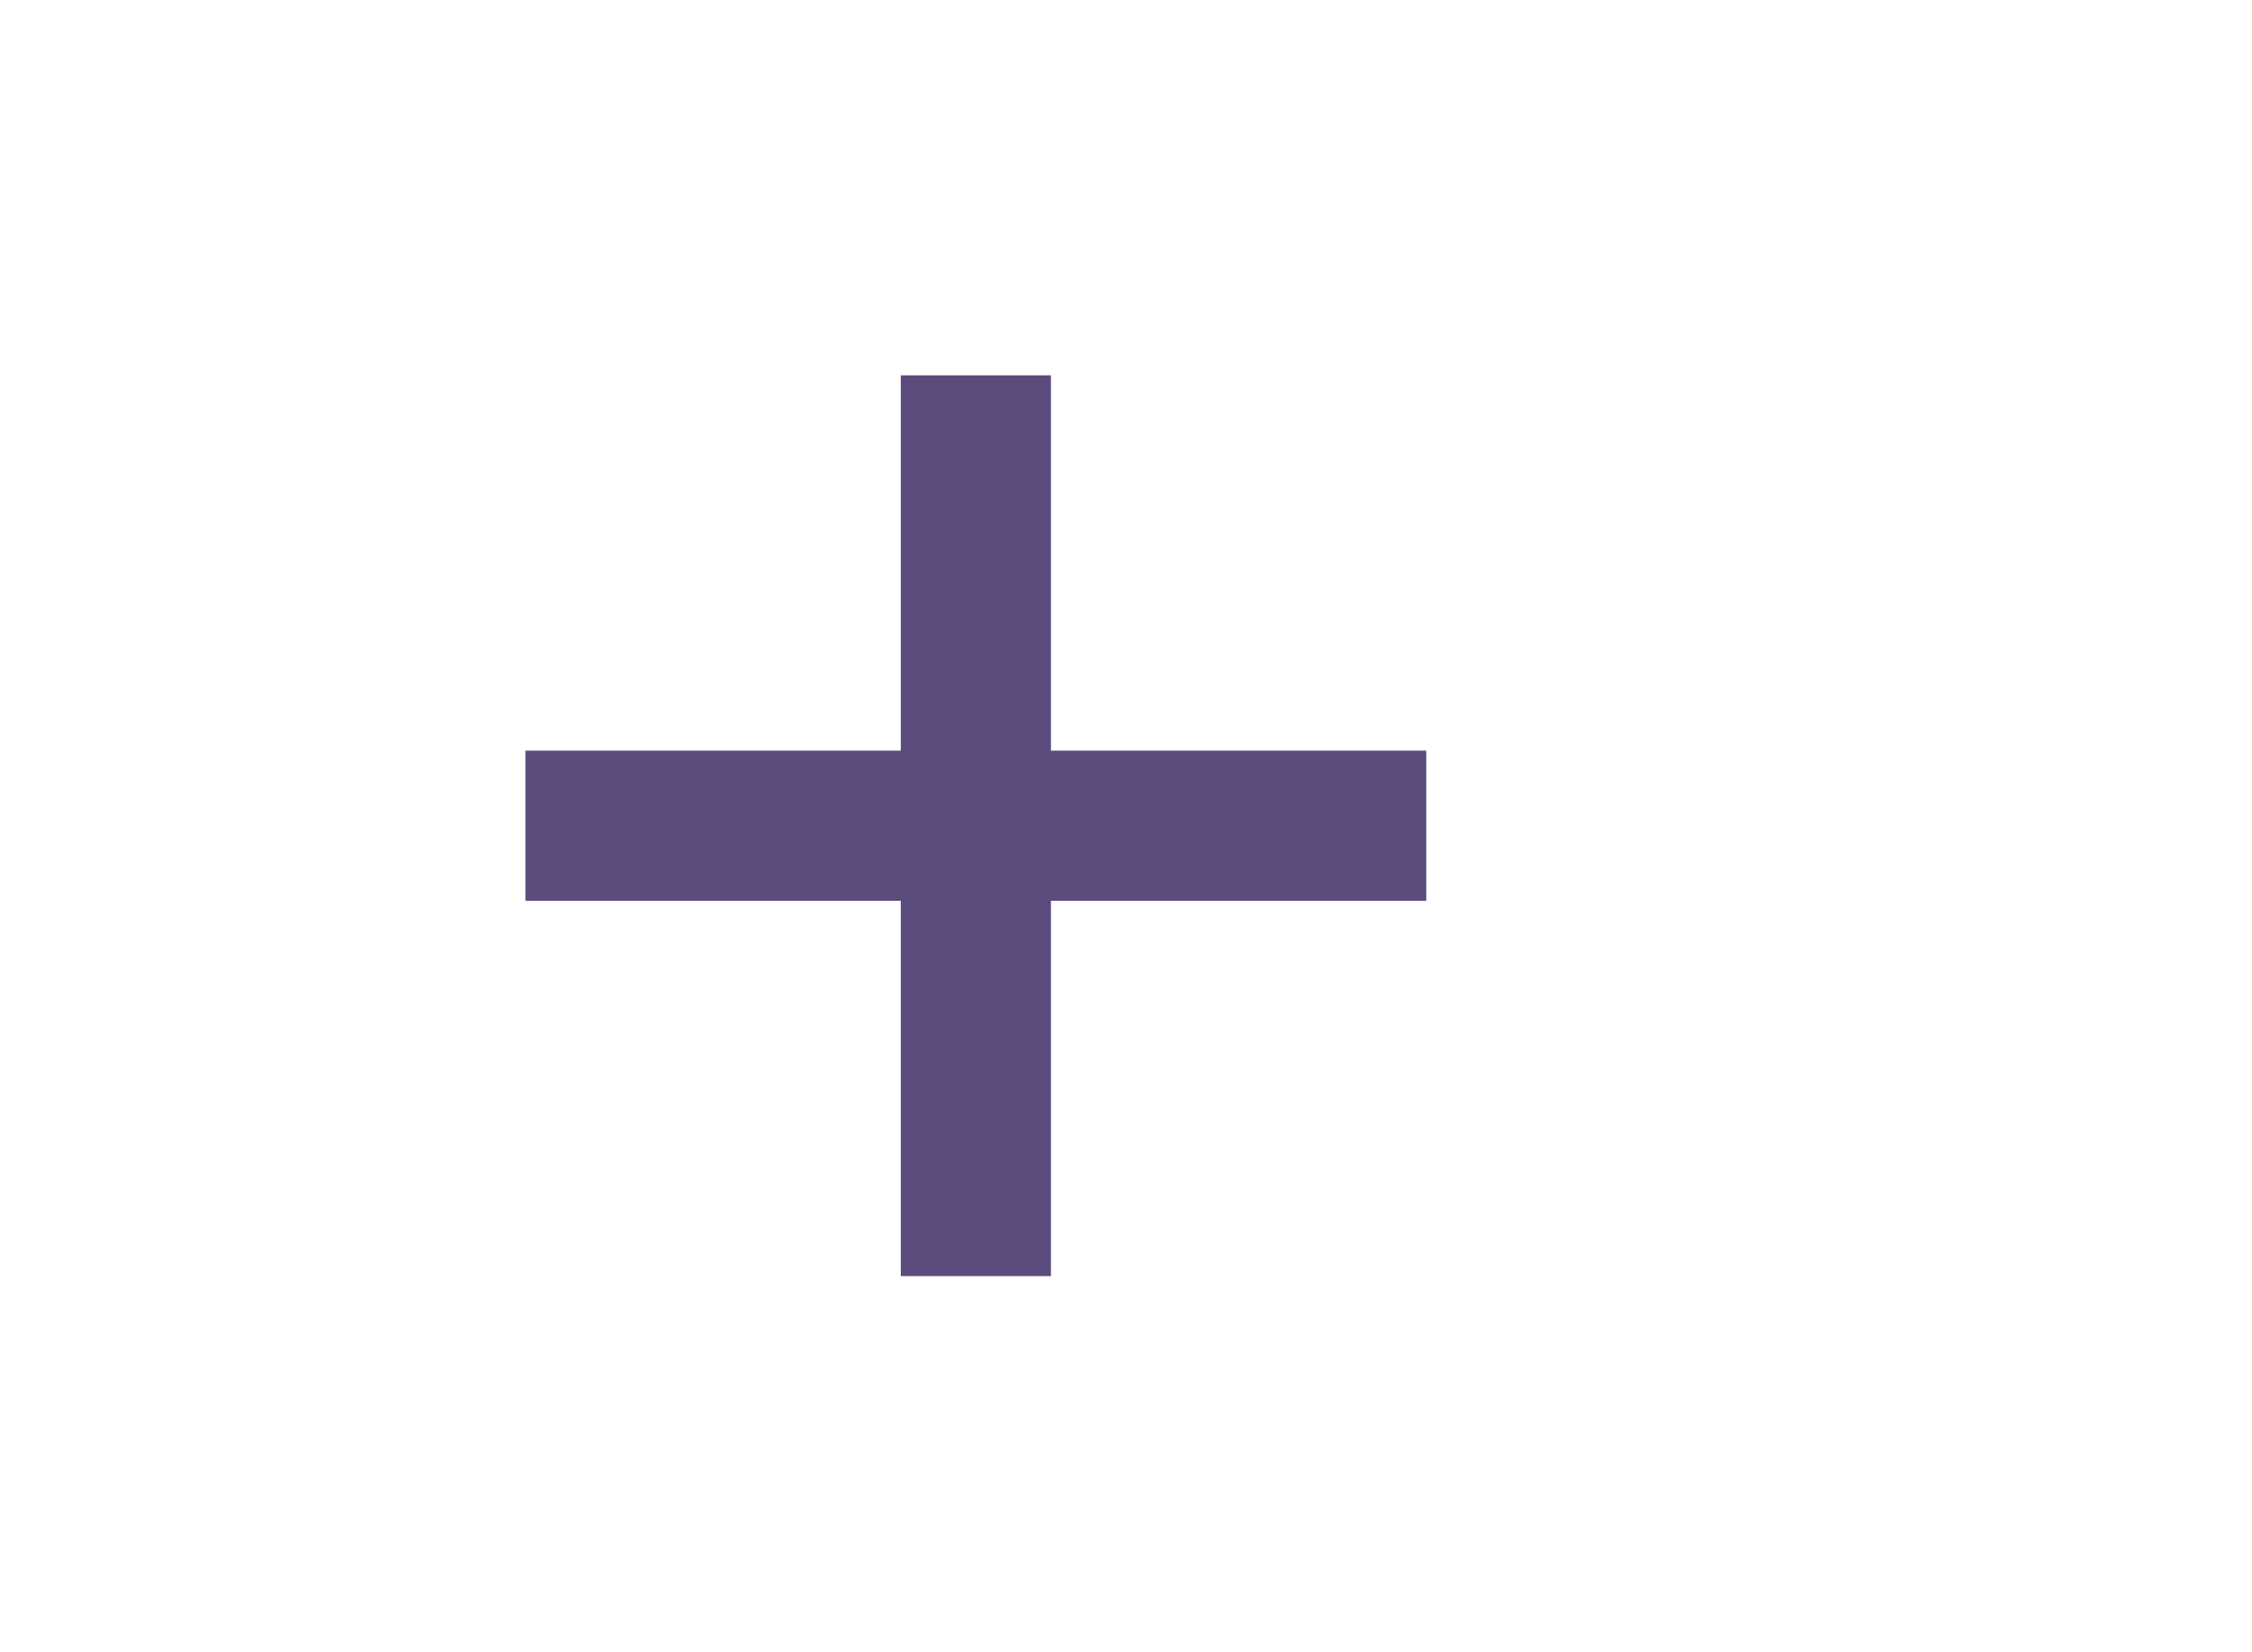
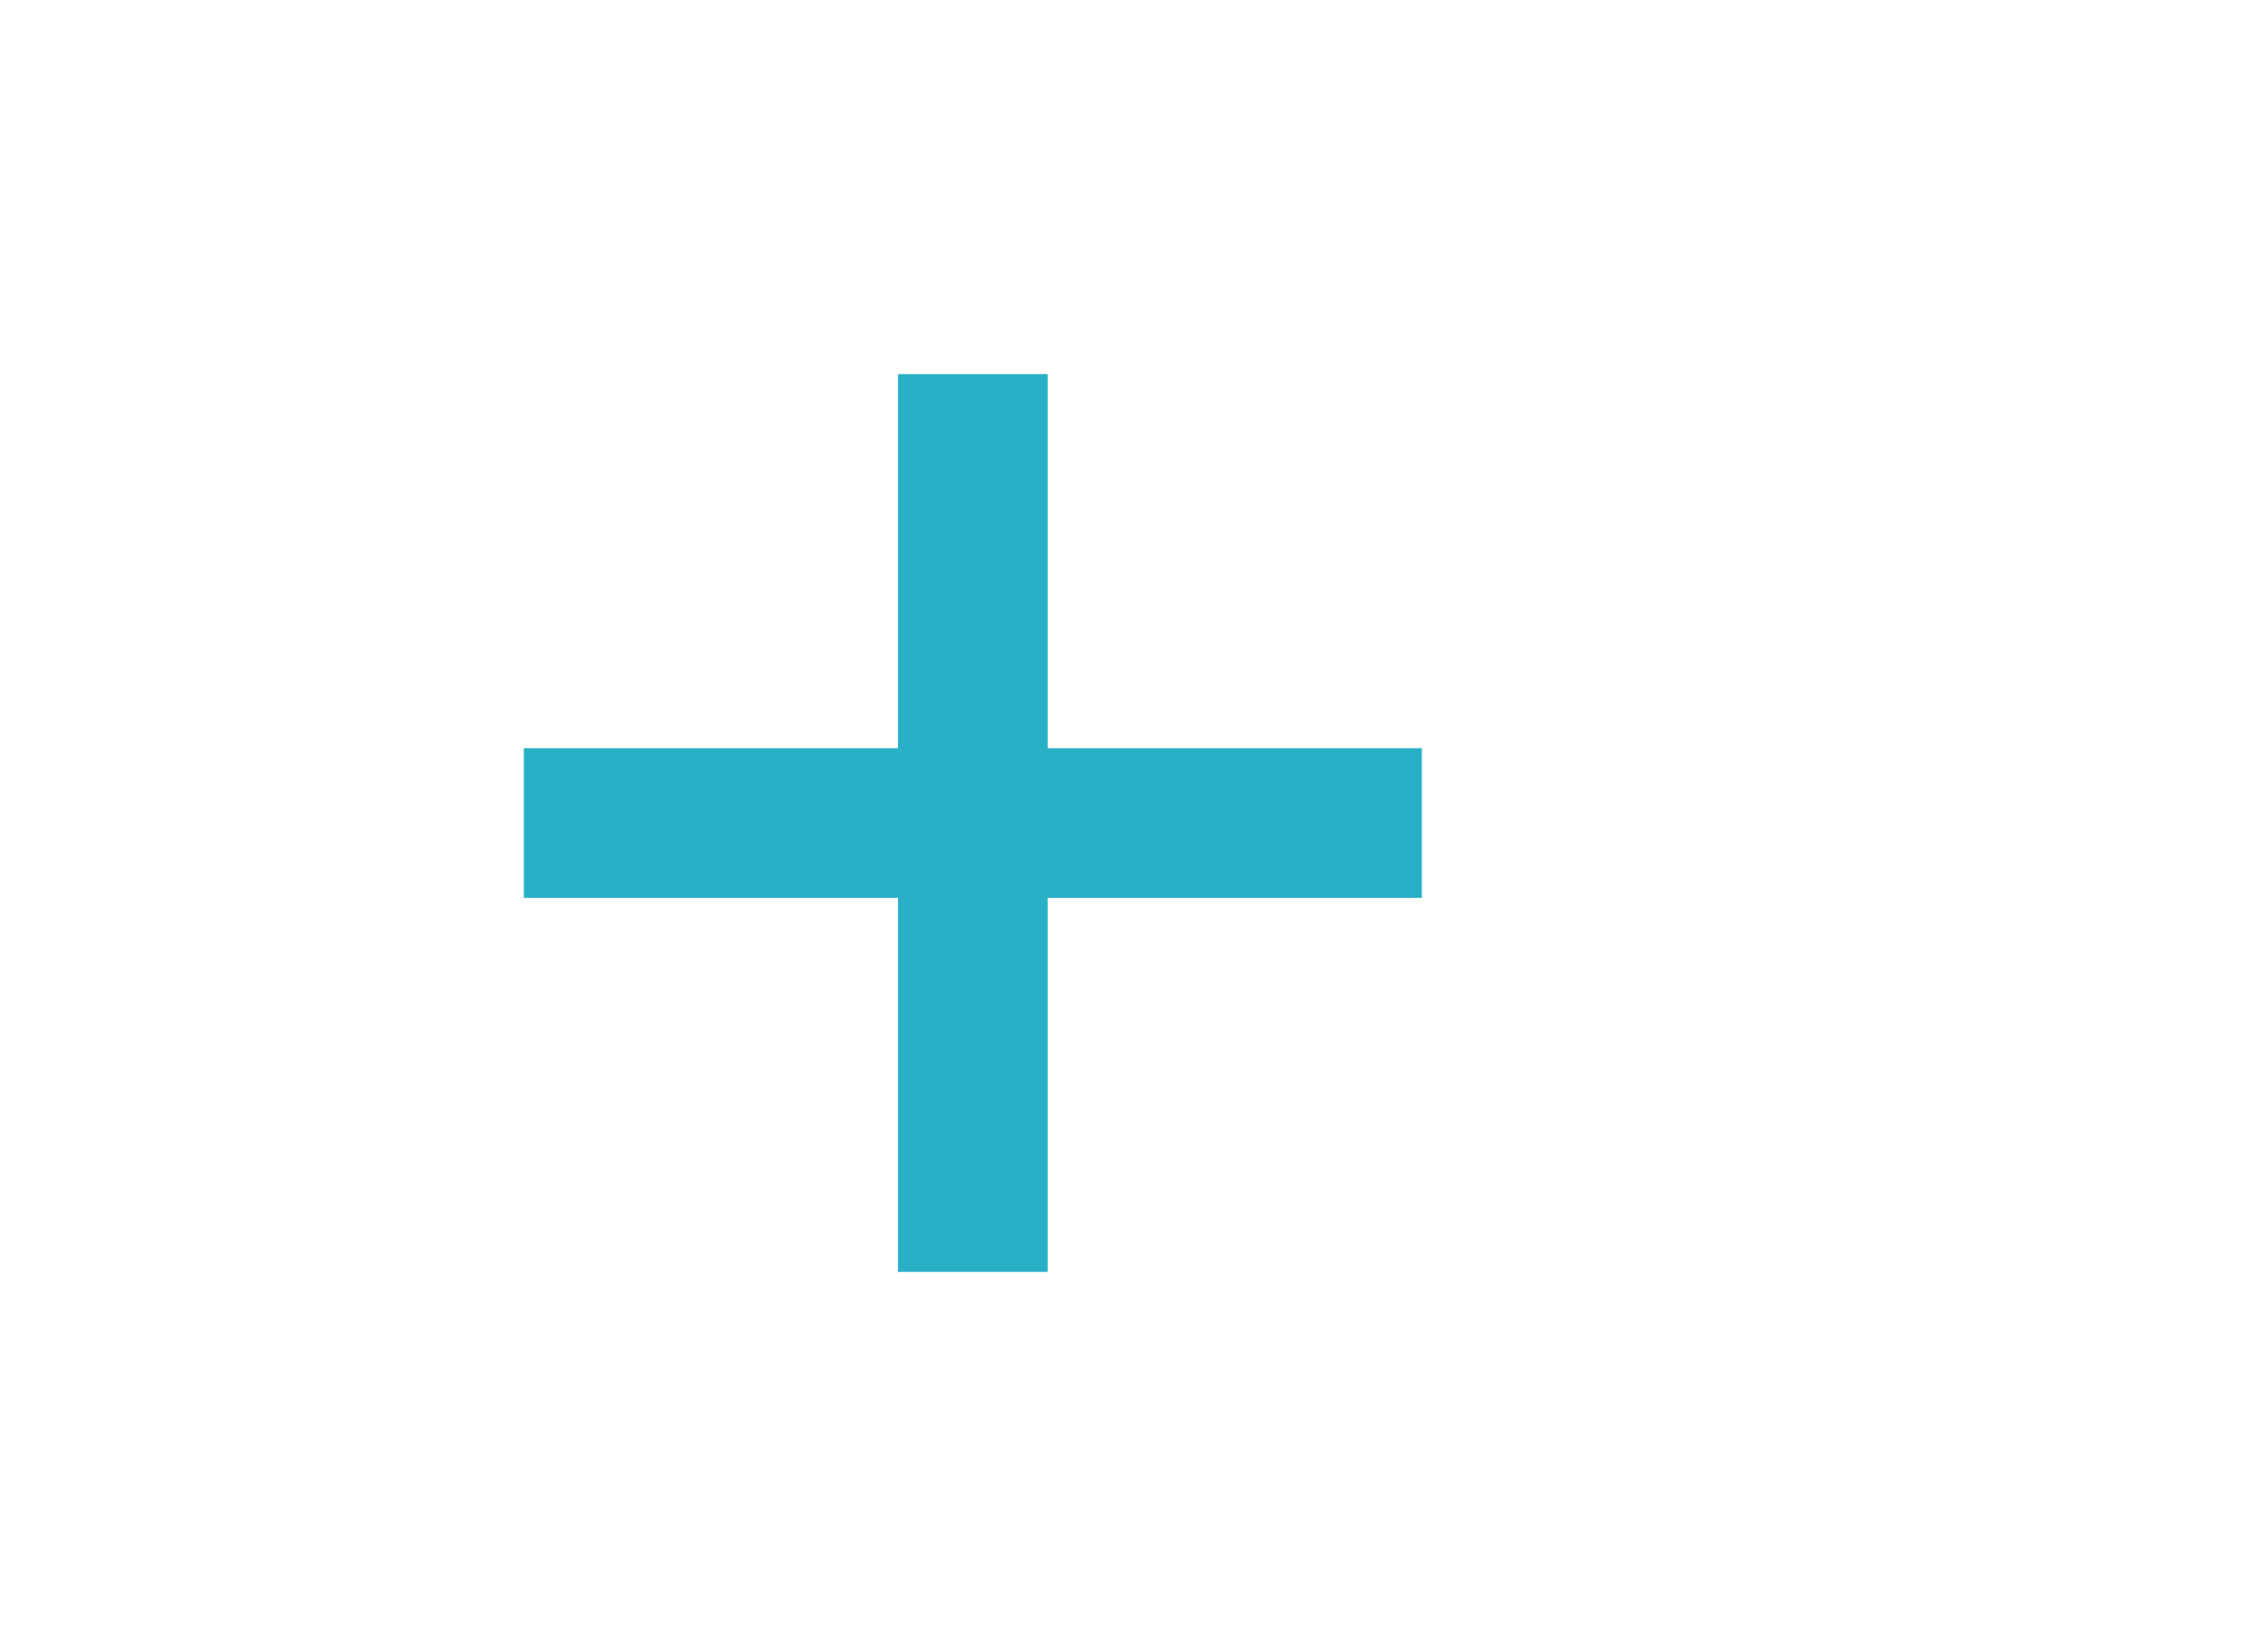
- <svg xmlns="http://www.w3.org/2000/svg" width="30px" height="22px" viewBox="0 0 30 22" version="1.1">
-   <g id="Add-purple" stroke="none" stroke-width="1" fill="none" fill-rule="evenodd">
-     <g id="ic-add-purple" transform="translate(5, 3)">
-       <polygon id="Path_18951" fill="#5C4B7D" points="14 7 9 7 9 2 7 2 7 7 2 7 2 9 7 9 7 14 9 14 9 9 14 9" />
-       <polygon id="Rectangle_4603" points="0 0 16 0 16 16 0 16" />
+ <svg xmlns="http://www.w3.org/2000/svg" width="100%" height="100%" viewBox="0 0 125 92" version="1.1" xml:space="preserve" style="fill-rule:evenodd;clip-rule:evenodd;stroke-linejoin:round;stroke-miterlimit:2;">
+   <g id="Add-purple">
+     <g id="ic-add-purple">
+       <path id="Path_18951" d="M79.167,41.667l-20.834,0l0,-20.834l-8.333,0l0,20.834l-20.833,0l0,8.333l20.833,0l0,20.833l8.333,0l0,-20.833l20.834,0l0,-8.333Z" style="fill:#29b0c6;" />
+       <path id="Rectangle_4603" d="M20.833,12.5l66.667,0l0,66.667l-66.667,0l0,-66.667Z" style="fill:none;" />
    </g>
  </g>
</svg>
